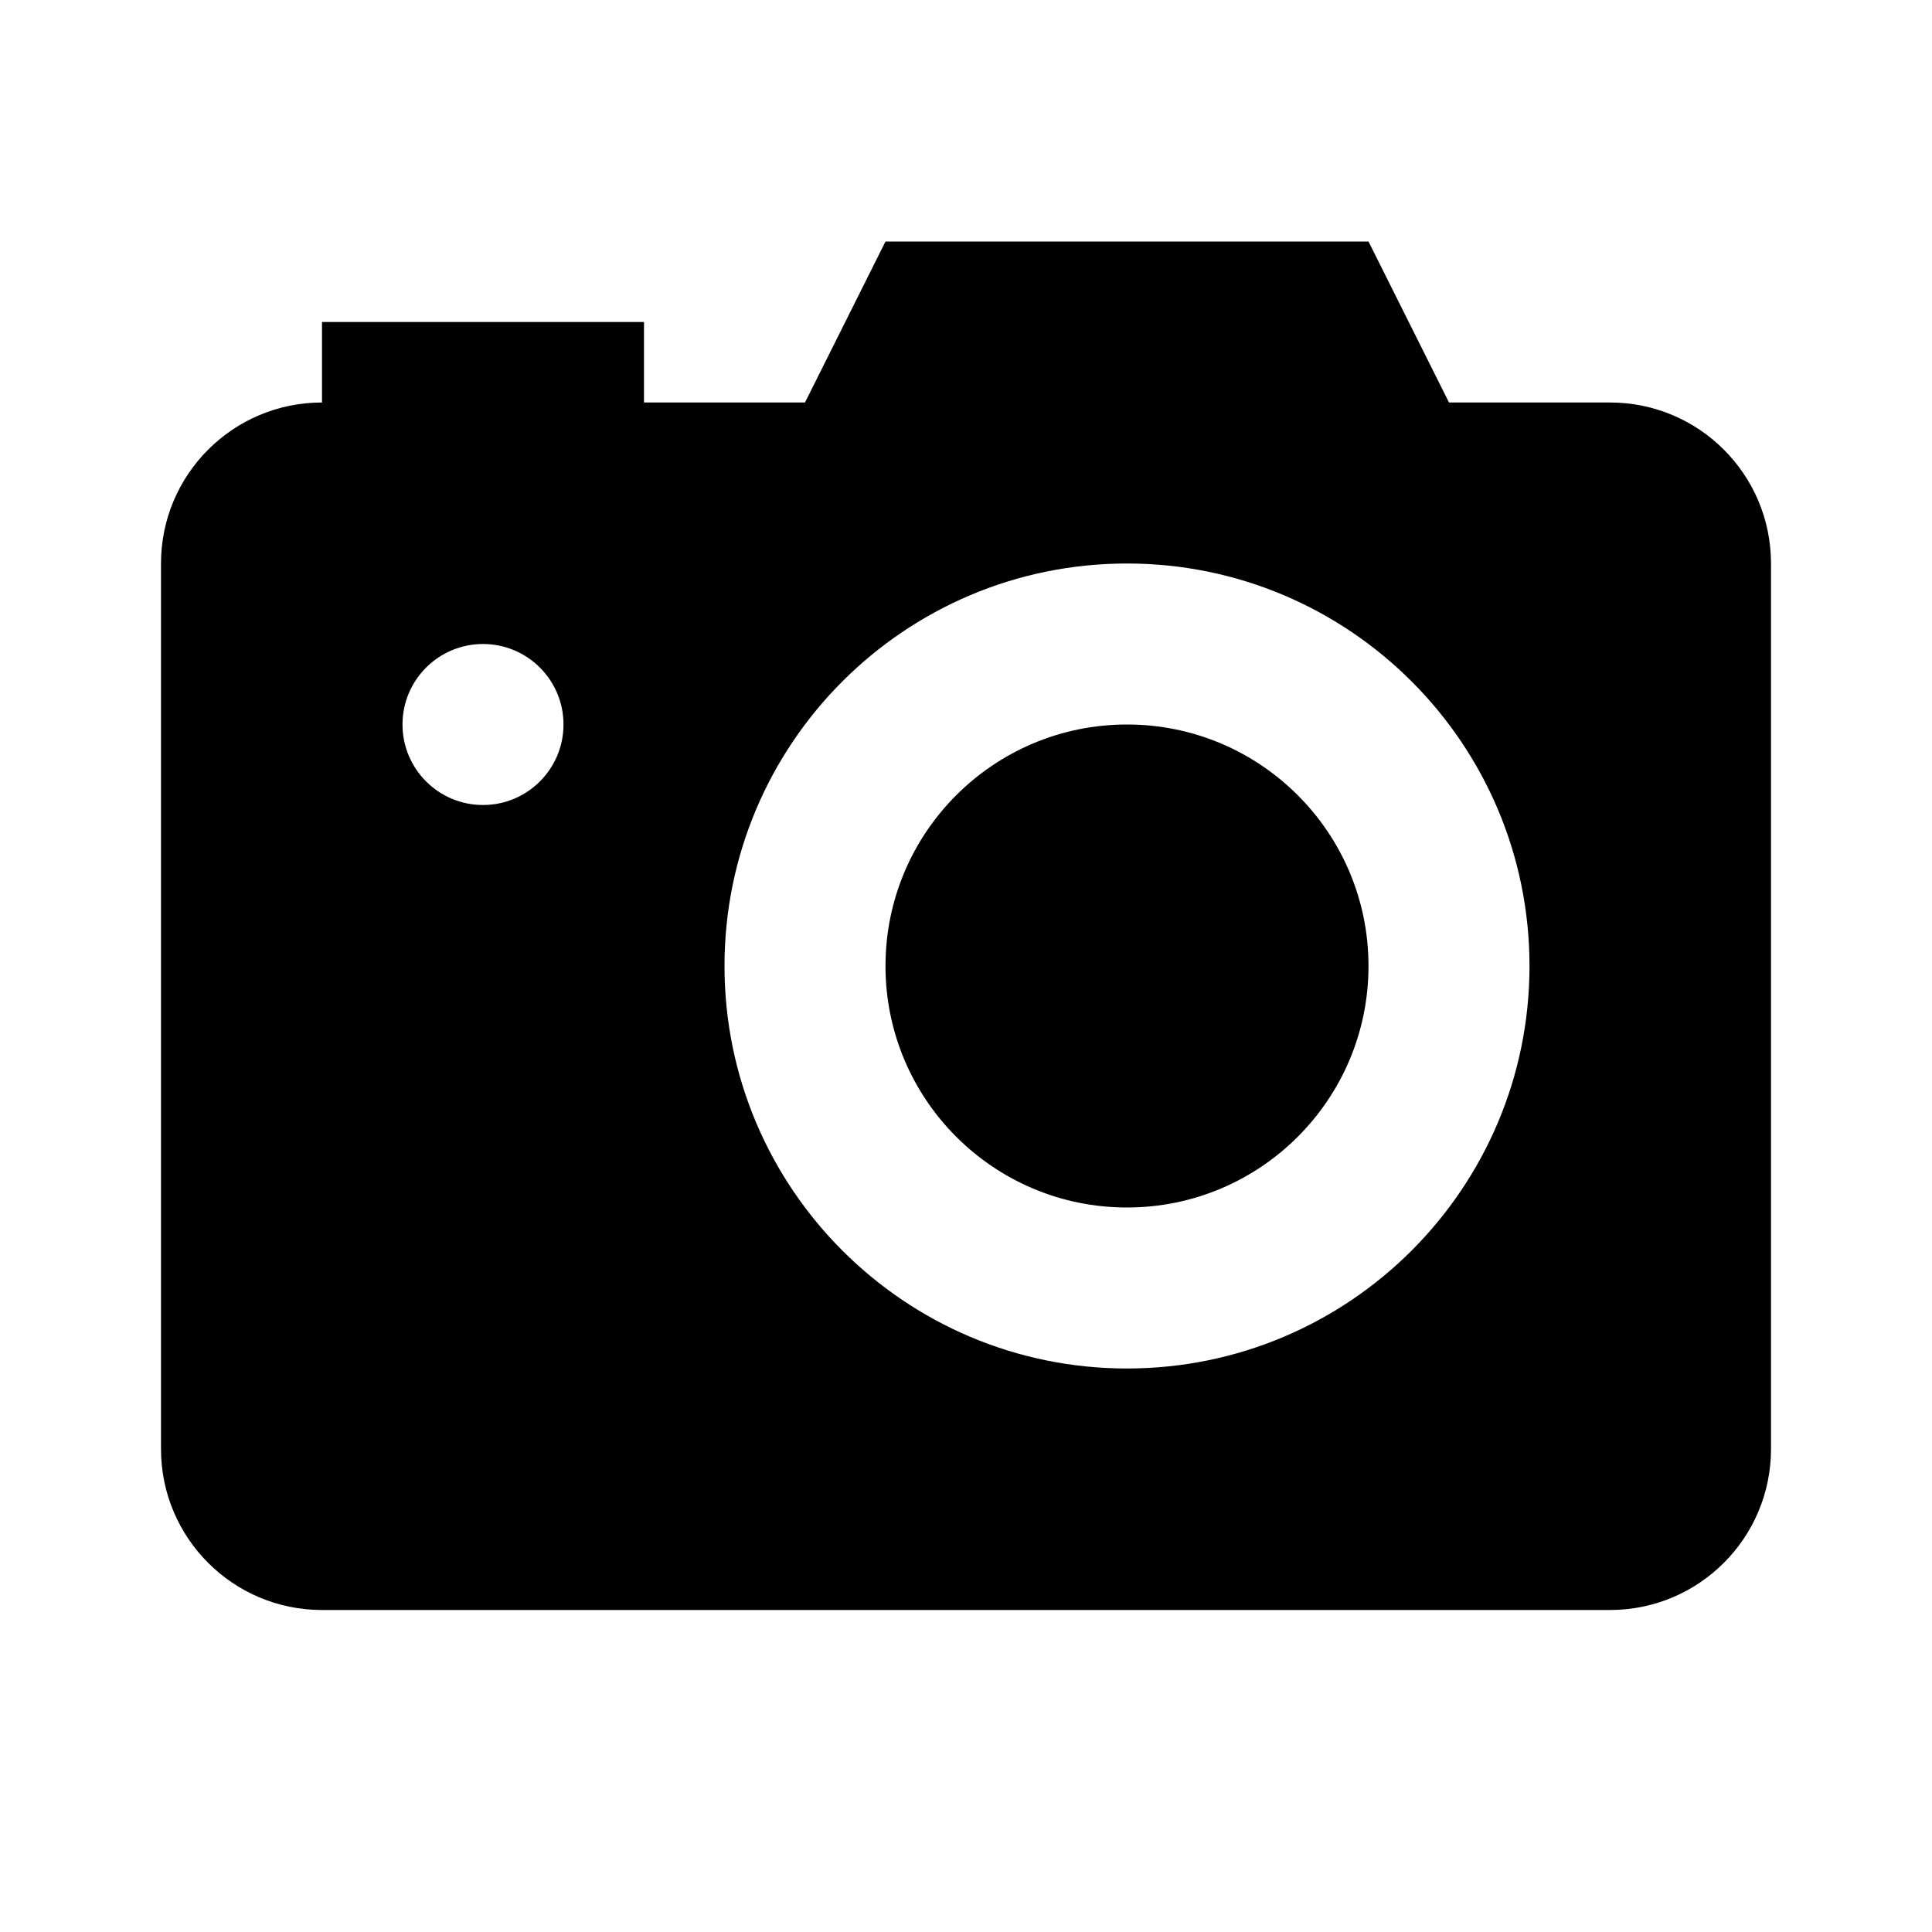
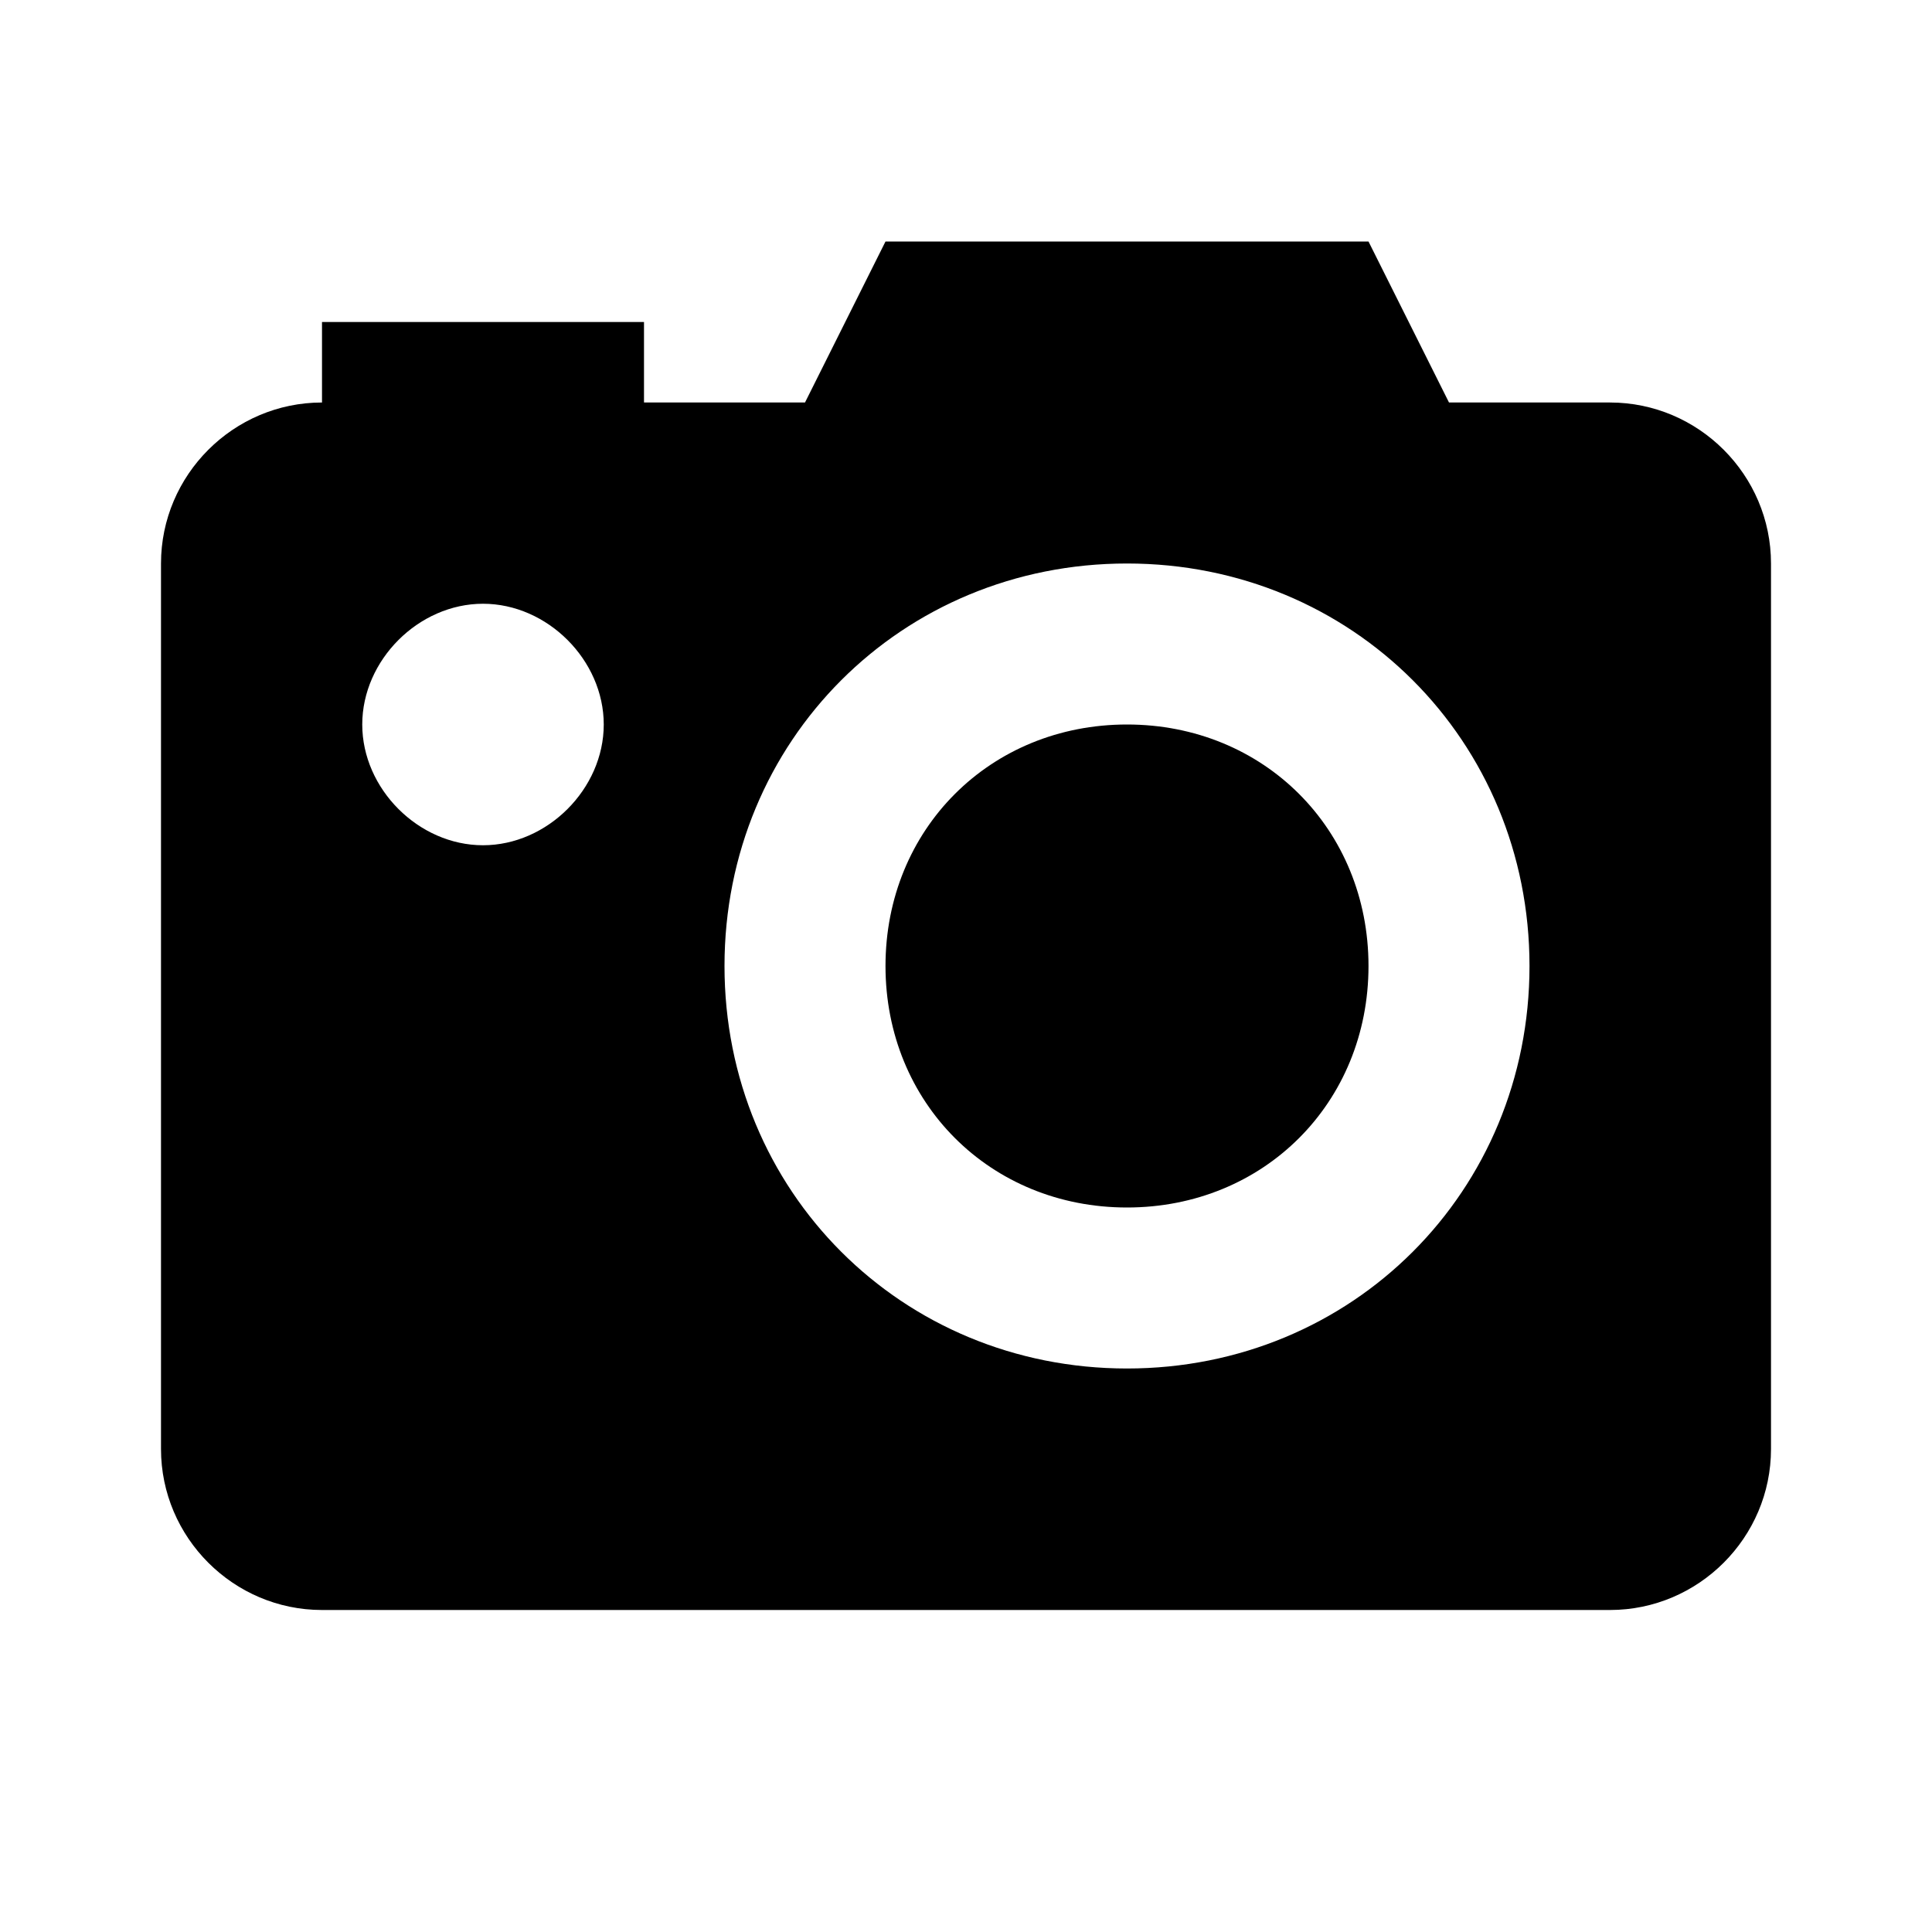
<svg xmlns="http://www.w3.org/2000/svg" version="1.1" x="0px" y="0px" viewBox="0 0 24 24" style="enable-background:new 0 0 24 24;" xml:space="preserve">
  <g id="camera">
-     <rect x="0" style="fill:none;" width="24" height="24" />
-     <path d="M11,12c0-1.657,1.343-3,3-3s3,1.343,3,3s-1.343,3-3,3S11,13.657,11,12z M22,7v11c0,1.105-0.895,2-2,2H4   c-1.105,0-2-0.895-2-2V7c0-1.105,0.895-2,2-2V4h4v1h2l1-2h6l1,2h2C21.105,5,22,5.895,22,7z M7,9c0-0.552-0.448-1-1-1S5,8.448,5,9   c0,0.552,0.448,1,1,1S7,9.552,7,9z M19,12c0-2.761-2.239-5-5-5s-5,2.239-5,5s2.239,5,5,5S19,14.761,19,12z" />
+     <rect style="fill:none;" width="24" height="24" />
+     <path d="M17,12c0,1.7-1.3,3-3,3s-3-1.3-3-3s1.3-3,3-3S17,10.3,17,12z M22,7v11c0,1.1-0.9,2-2,2H4c-1.1,0-2-0.9-2-2V7   c0-1.1,0.9-2,2-2V4h4v1h2l1-2h6l1,2h2C21.1,5,22,5.9,22,7z M7.5,9c0-0.8-0.7-1.5-1.5-1.5S4.5,8.2,4.5,9s0.7,1.5,1.5,1.5   S7.5,9.8,7.5,9z M19,12c0-2.8-2.2-5-5-5s-5,2.2-5,5s2.2,5,5,5S19,14.8,19,12z" />
  </g>
  <g id="Layer_1">
</g>
</svg>
